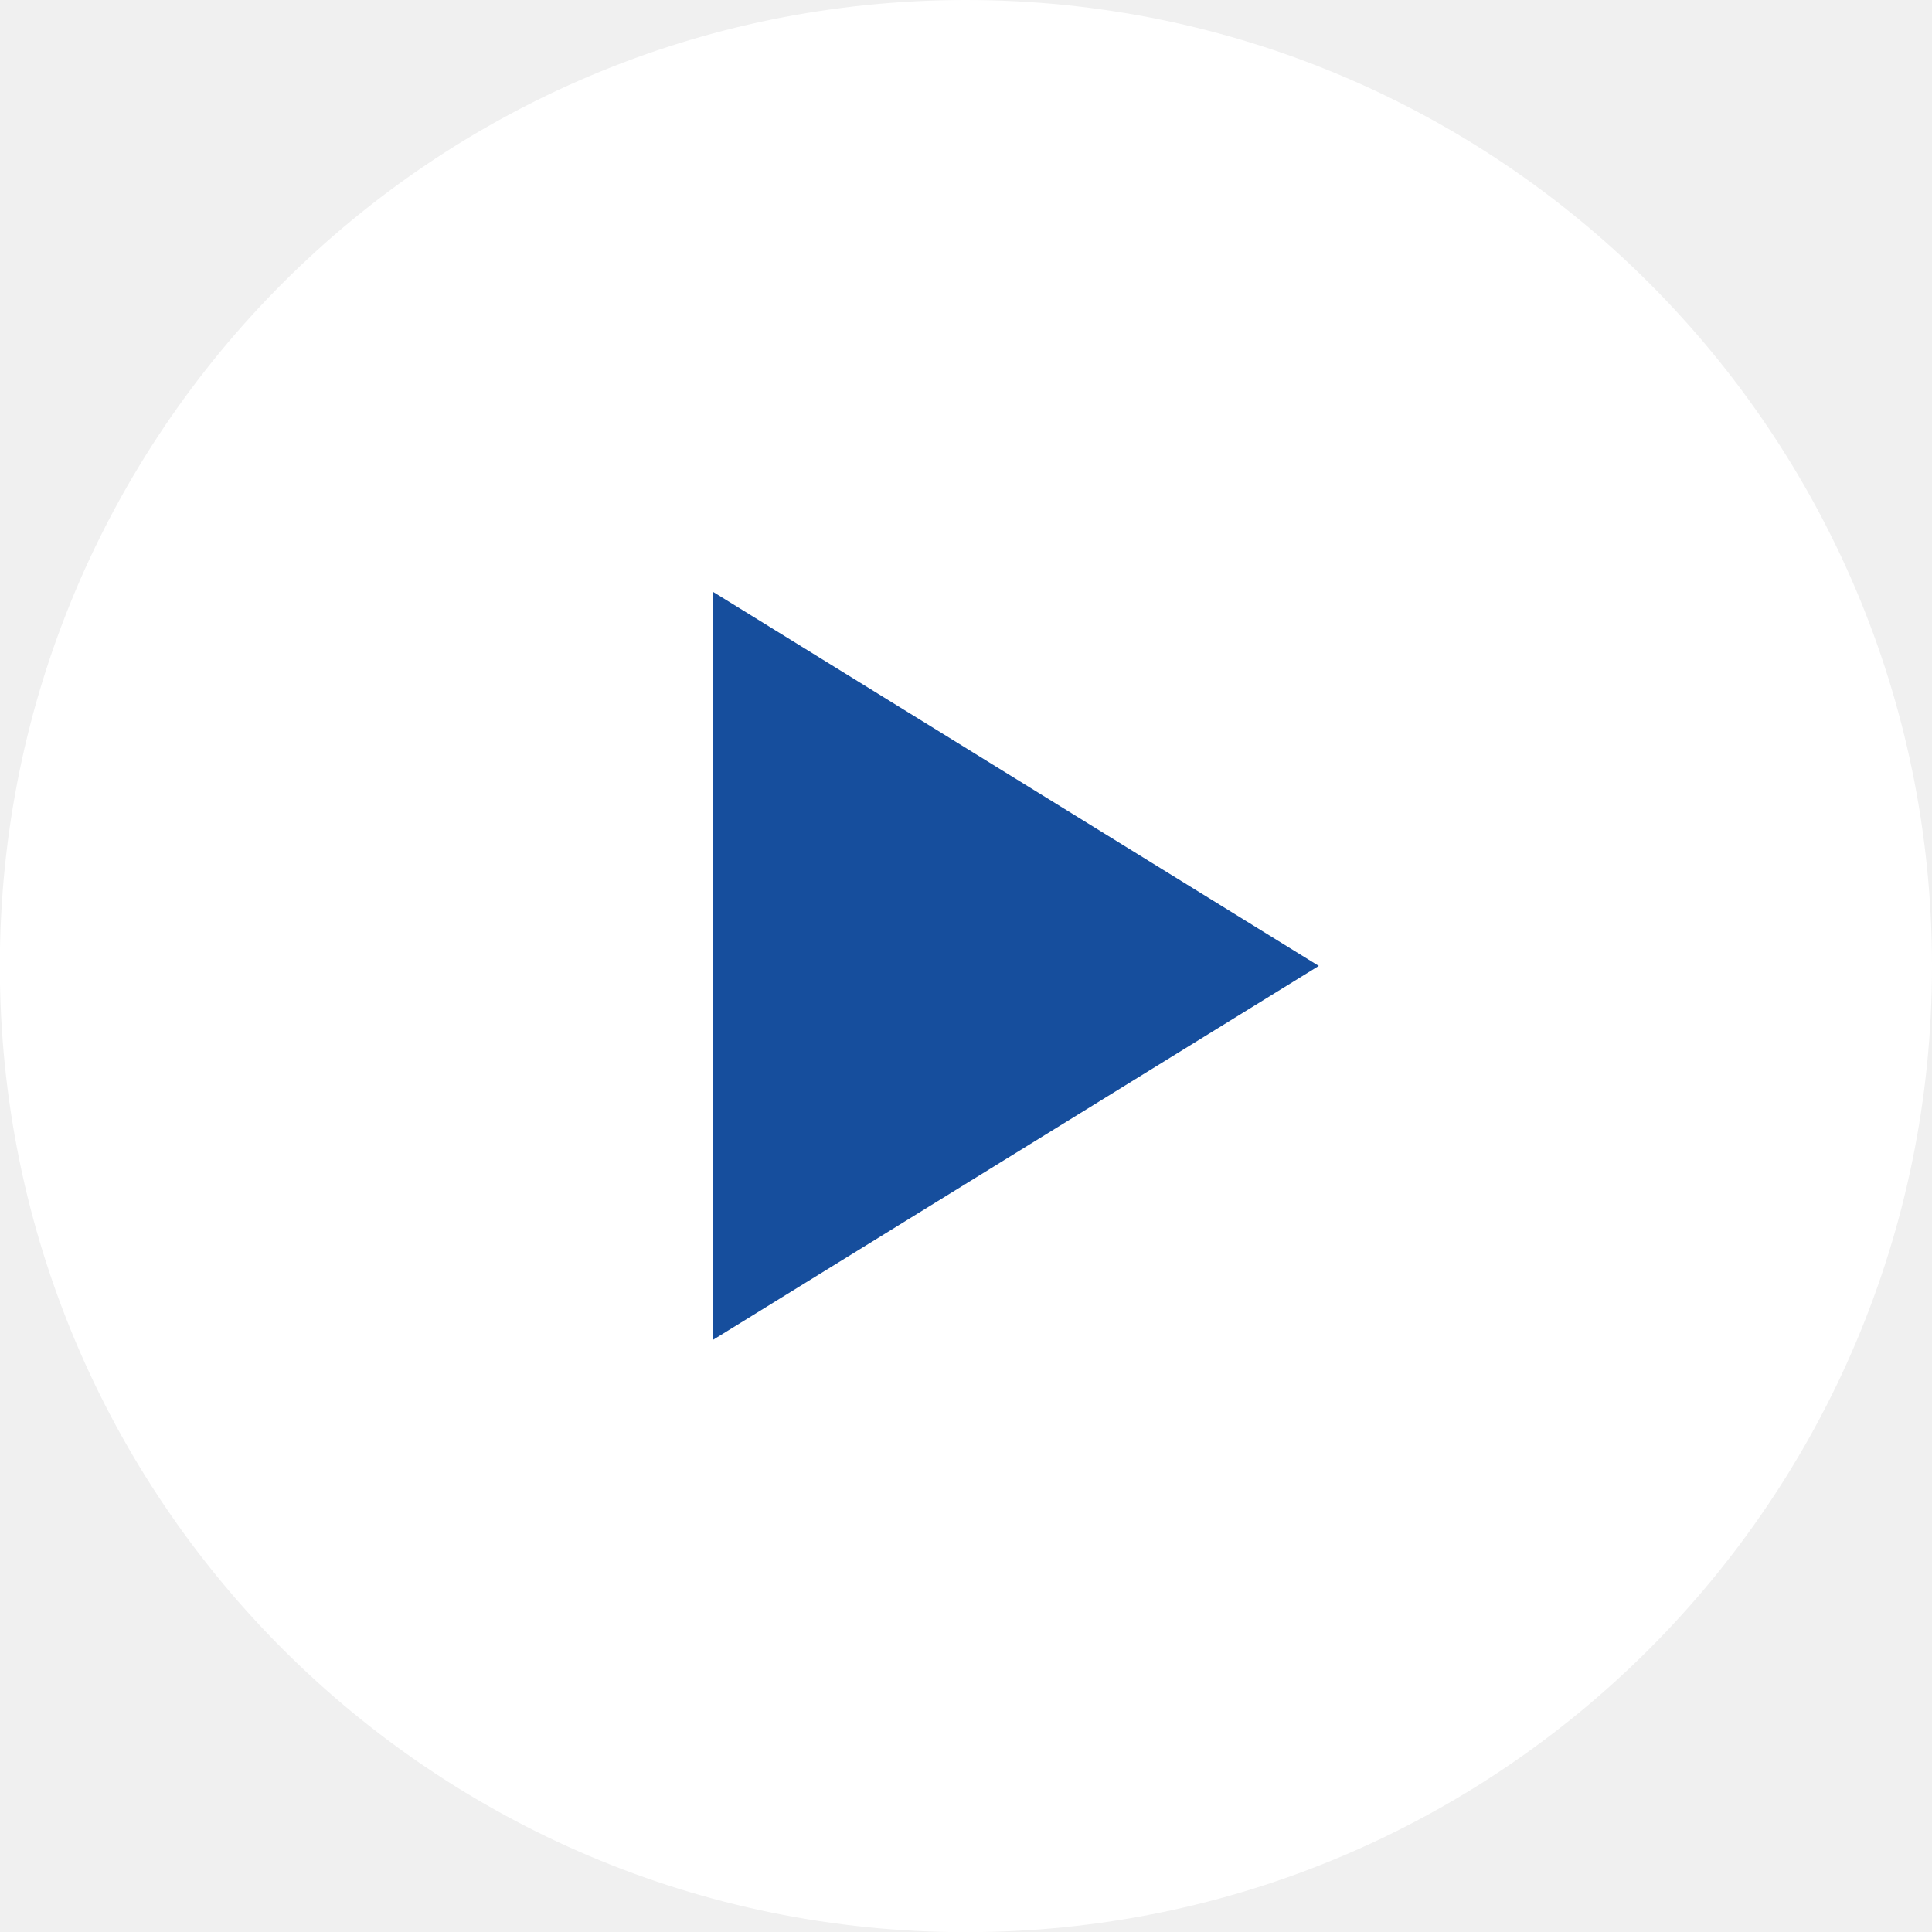
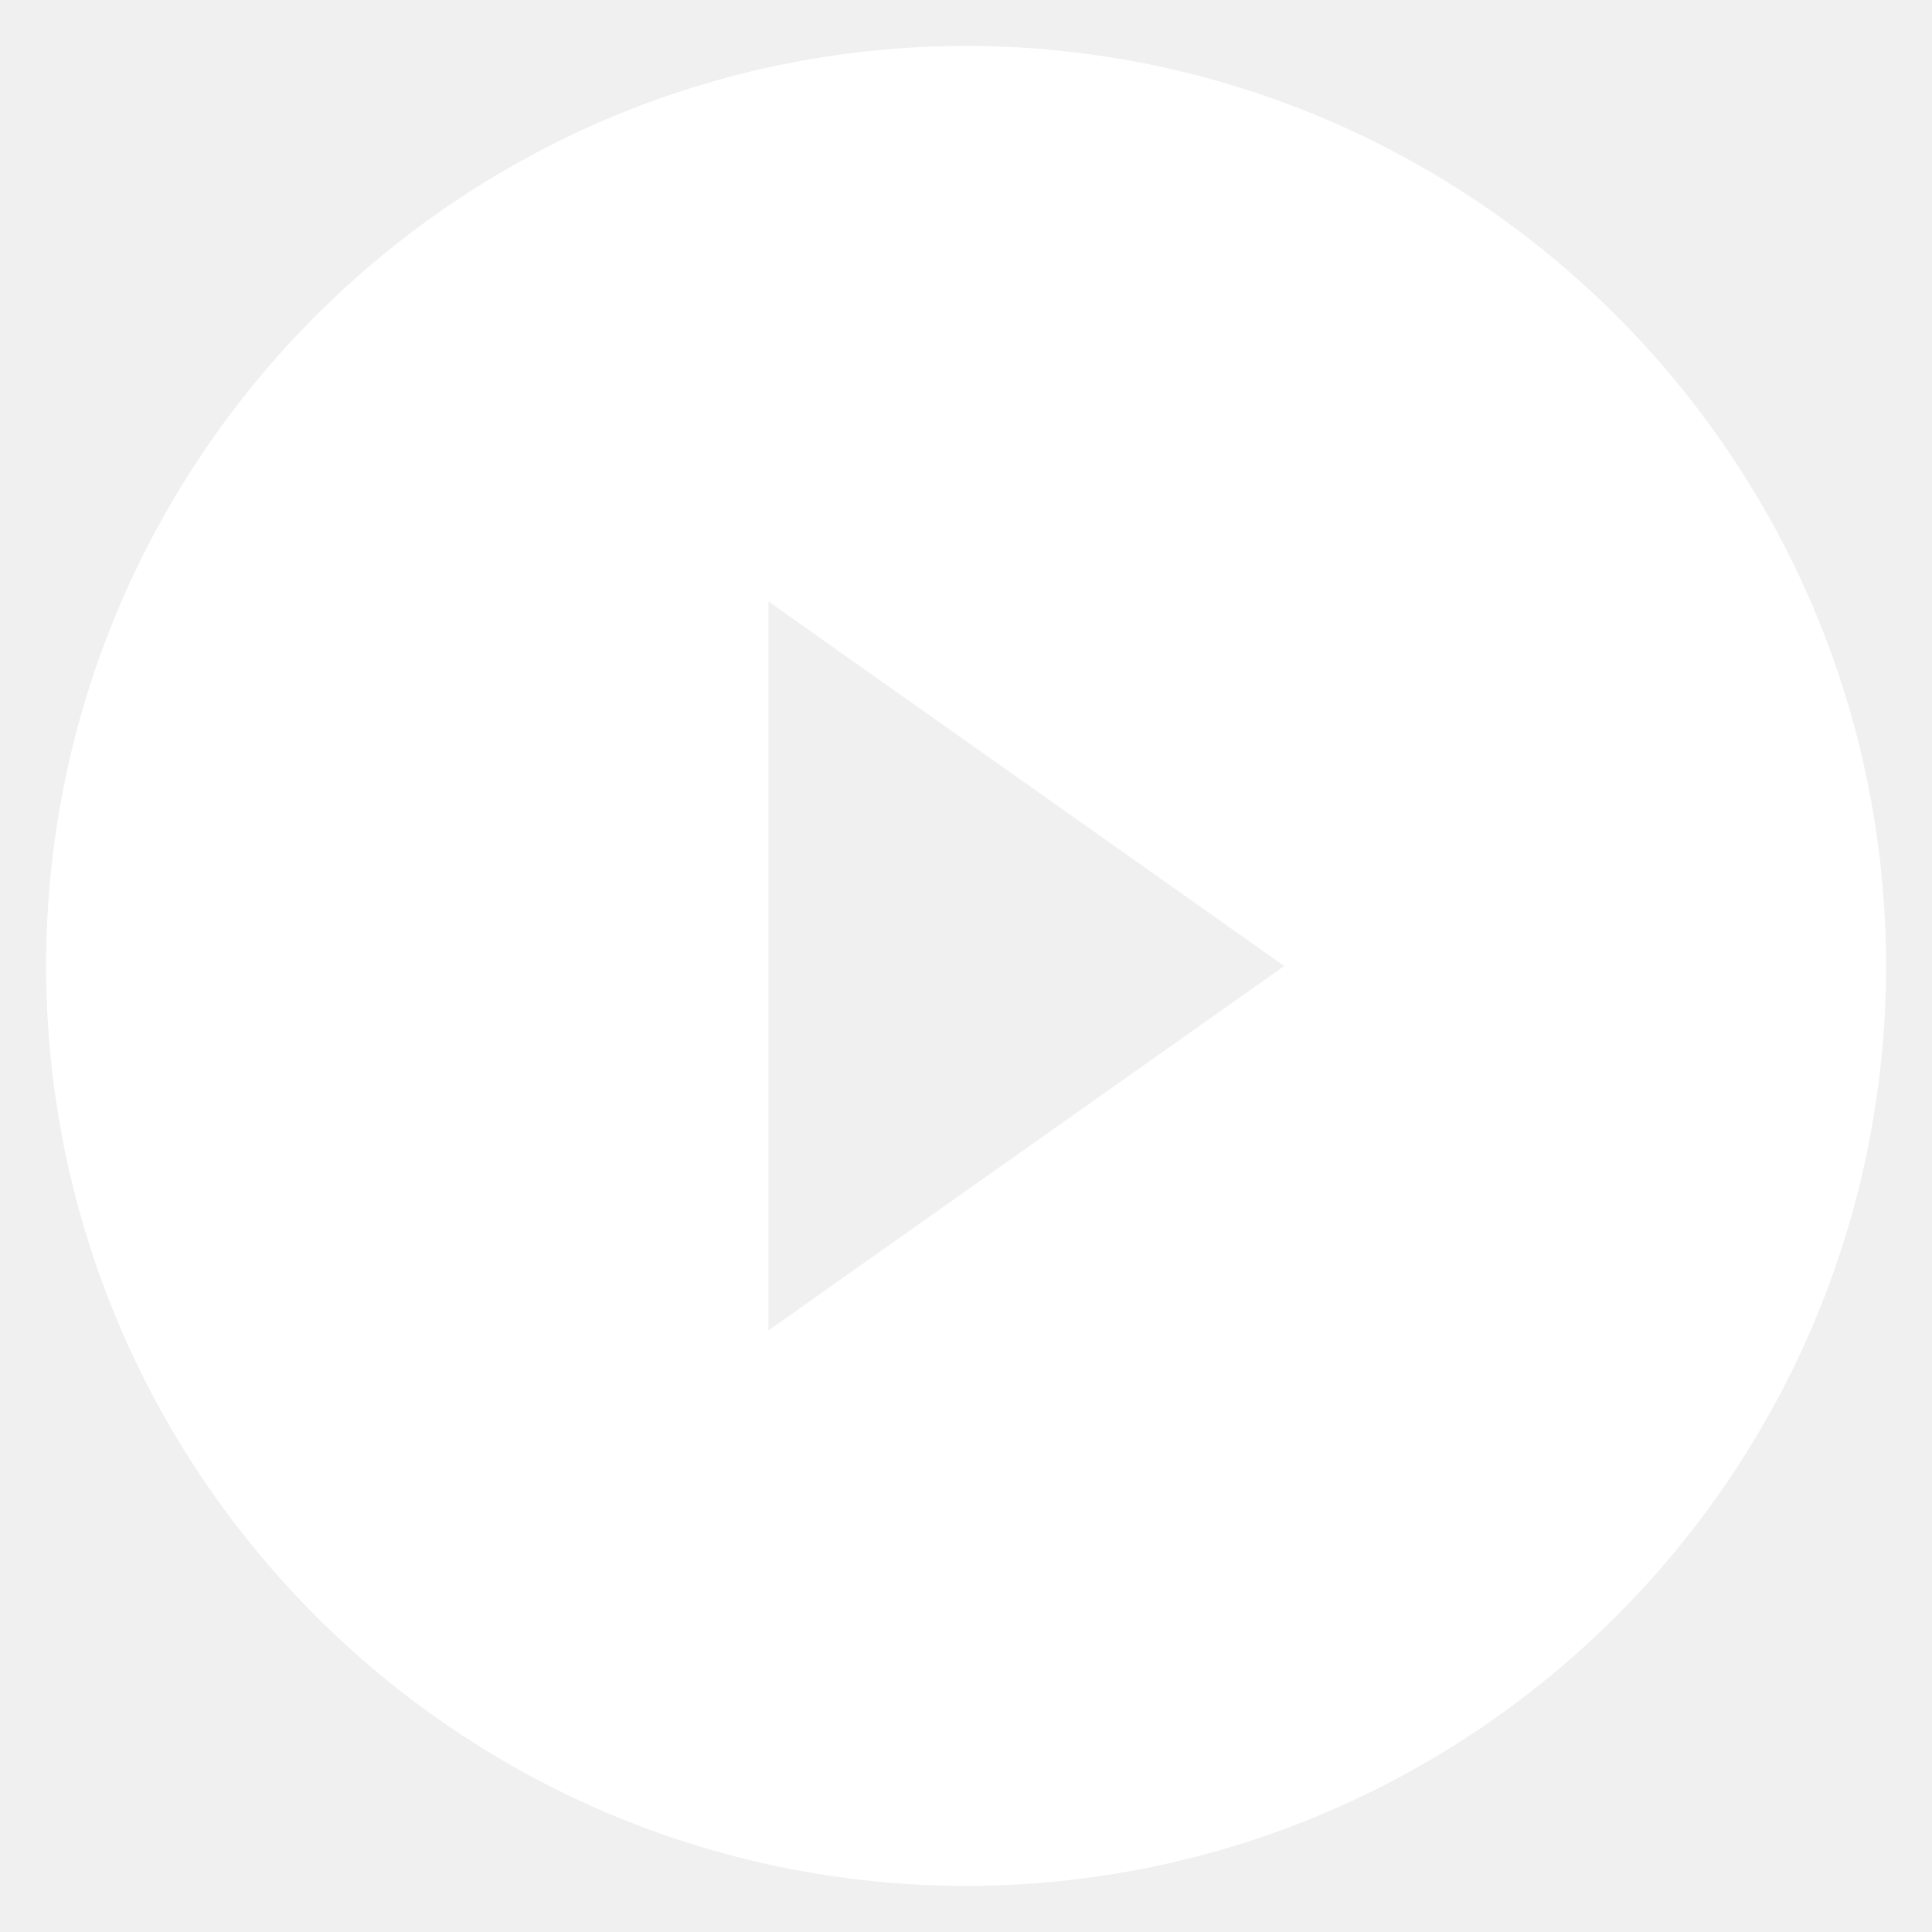
- <svg xmlns="http://www.w3.org/2000/svg" id="グループ_3325" data-name="グループ 3325" width="12.675" height="12.675" viewBox="0 0 12.675 12.675">
-   <path id="パス_376" data-name="パス 376" d="M312.374,27.653a6.338,6.338,0,1,1-6.338-6.337,6.338,6.338,0,0,1,6.338,6.337" transform="translate(-299.699 -21.316)" fill="#fff" />
-   <path id="パス_377" data-name="パス 377" d="M306.114,26.038v4.907l3.974-2.453Z" transform="translate(-301.436 -22.155)" fill="#164e9d" />
+ <svg xmlns="http://www.w3.org/2000/svg" width="21" height="21" viewBox="0 0 21 21">
+   <g id="グループ_3792" data-name="グループ 3792" transform="translate(-3831.199 -4042.816)">
+     <path id="前面オブジェクトで型抜き_1" data-name="前面オブジェクトで型抜き 1" d="M-234.3,3119.315a10.011,10.011,0,0,1-10-10,10.011,10.011,0,0,1,10-10,10.012,10.012,0,0,1,10,10A10.012,10.012,0,0,1-234.3,3119.315Zm-2.148-13.961v7.923l5.606-3.961-5.606-3.962Z" transform="translate(4076 944)" fill="#fff" stroke="rgba(0,0,0,0)" stroke-miterlimit="10" stroke-width="1" />
+   </g>
</svg>
